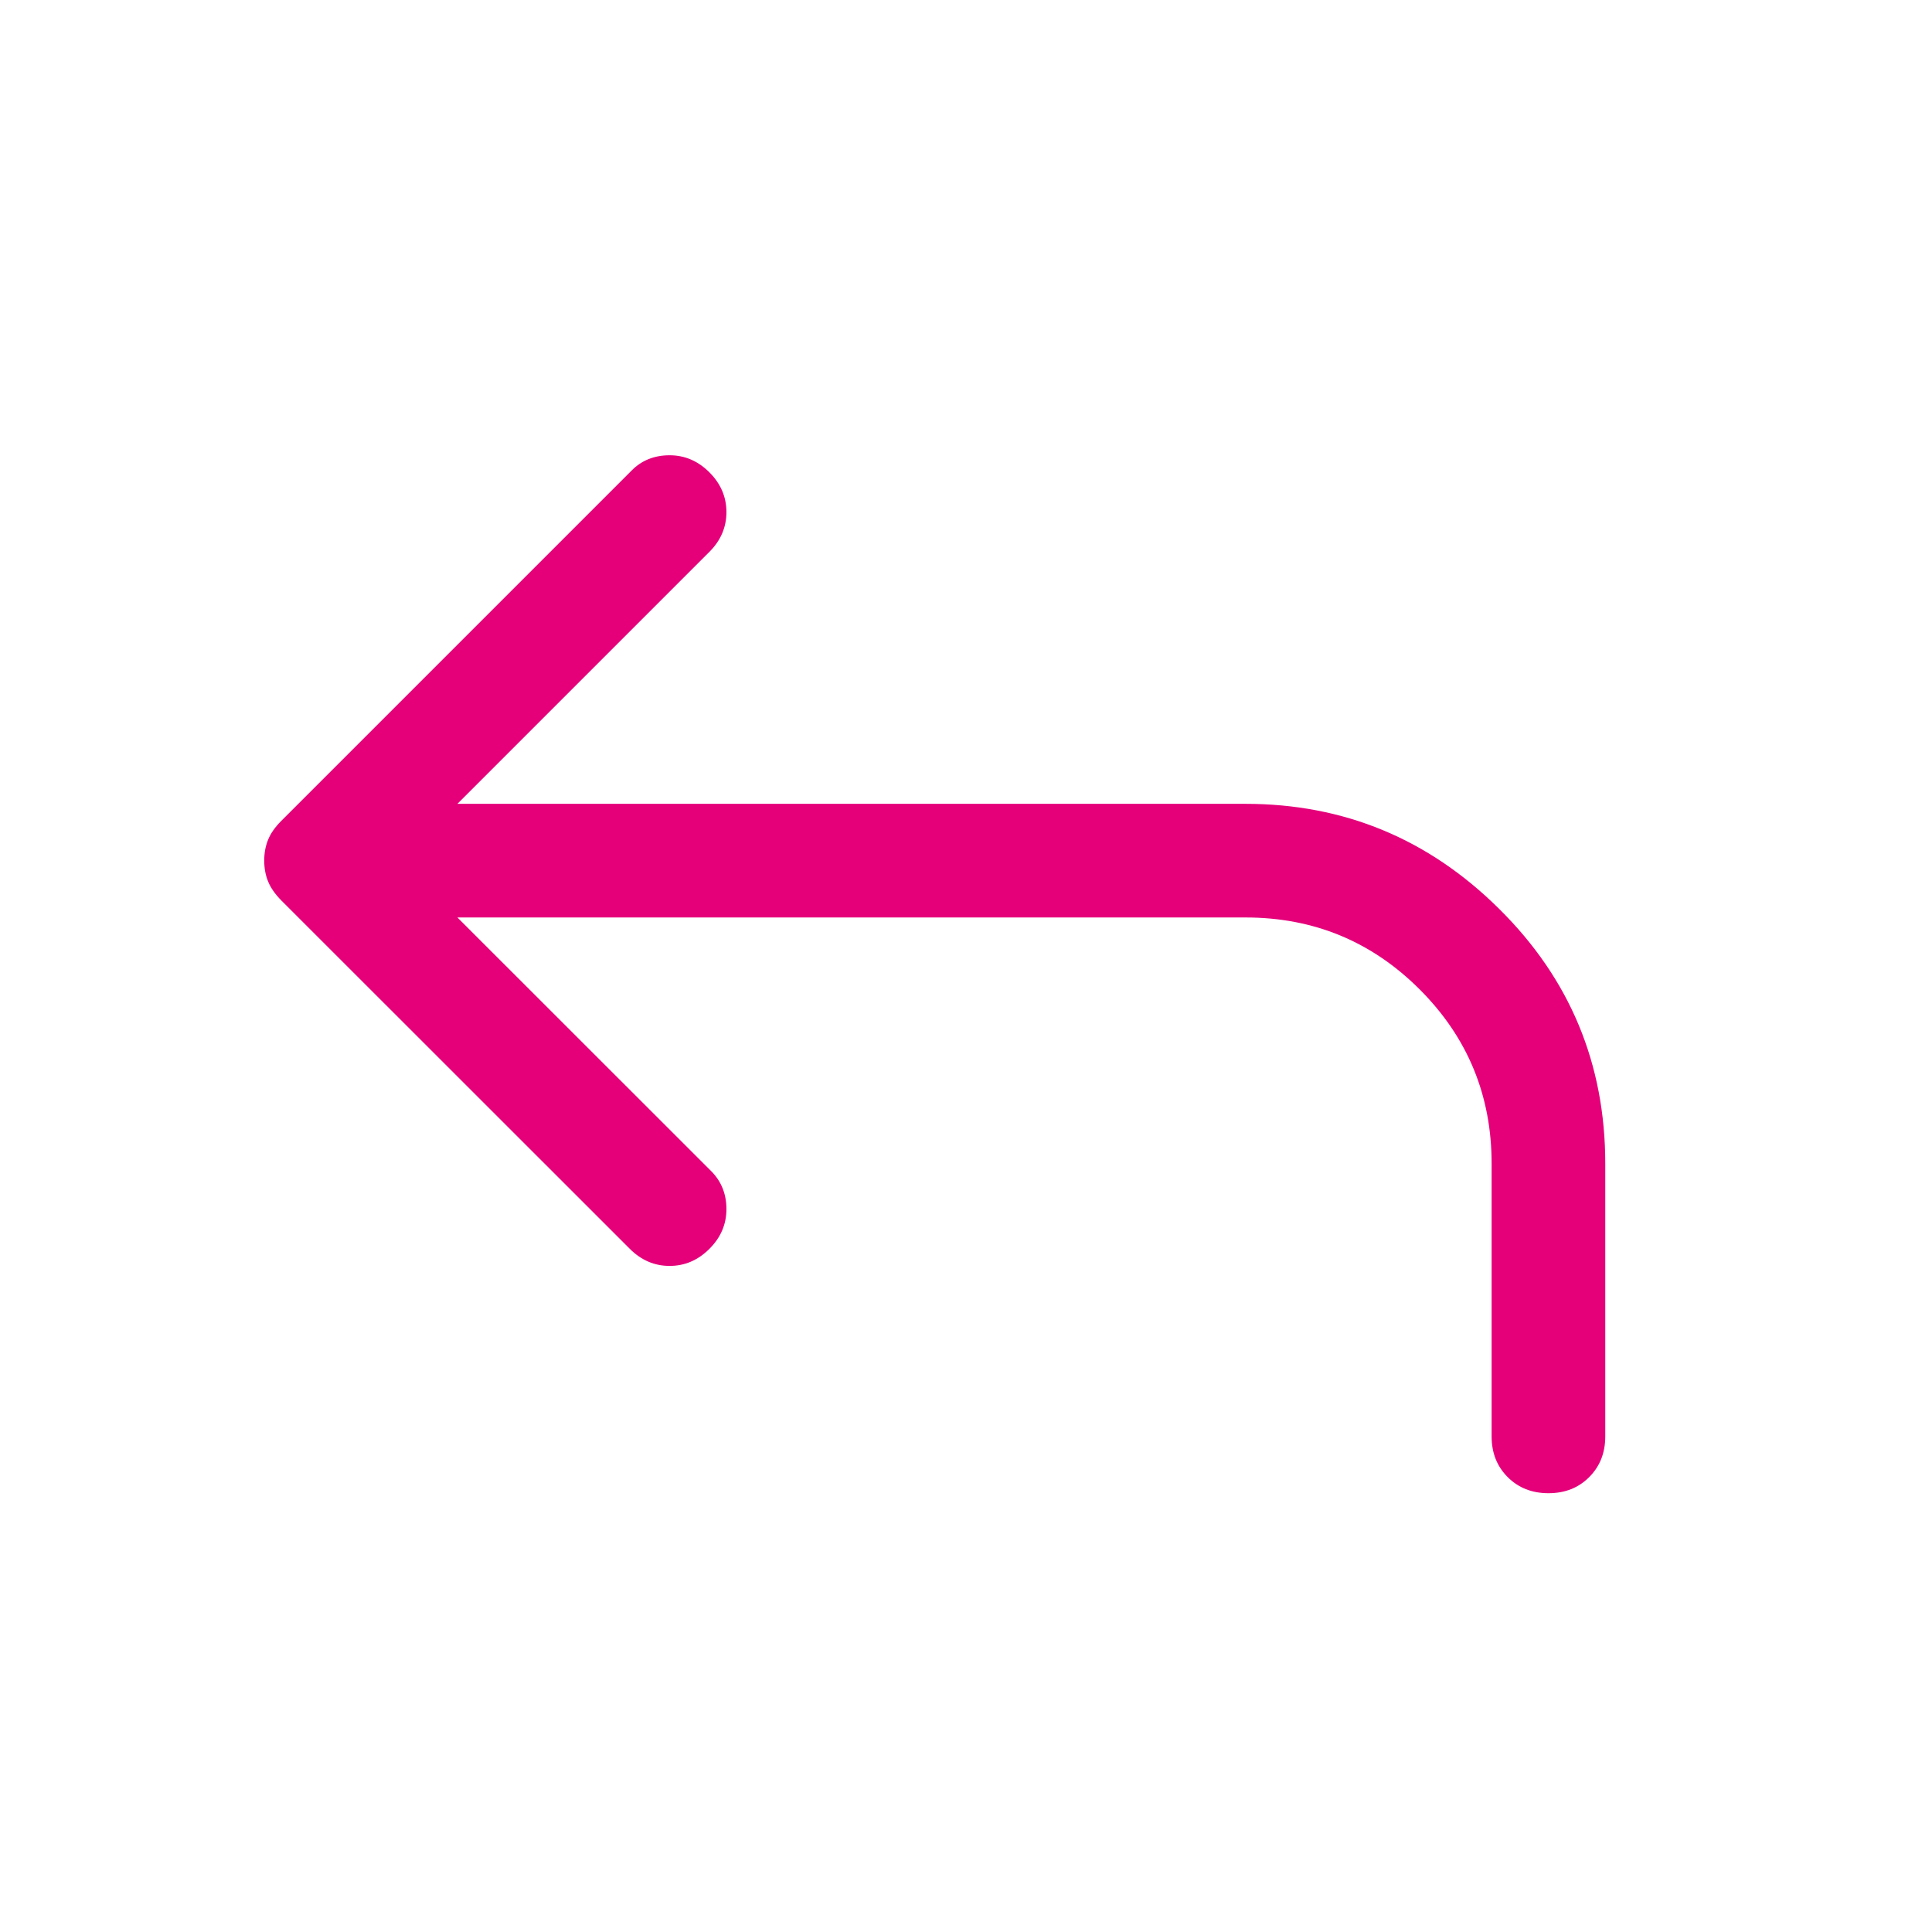
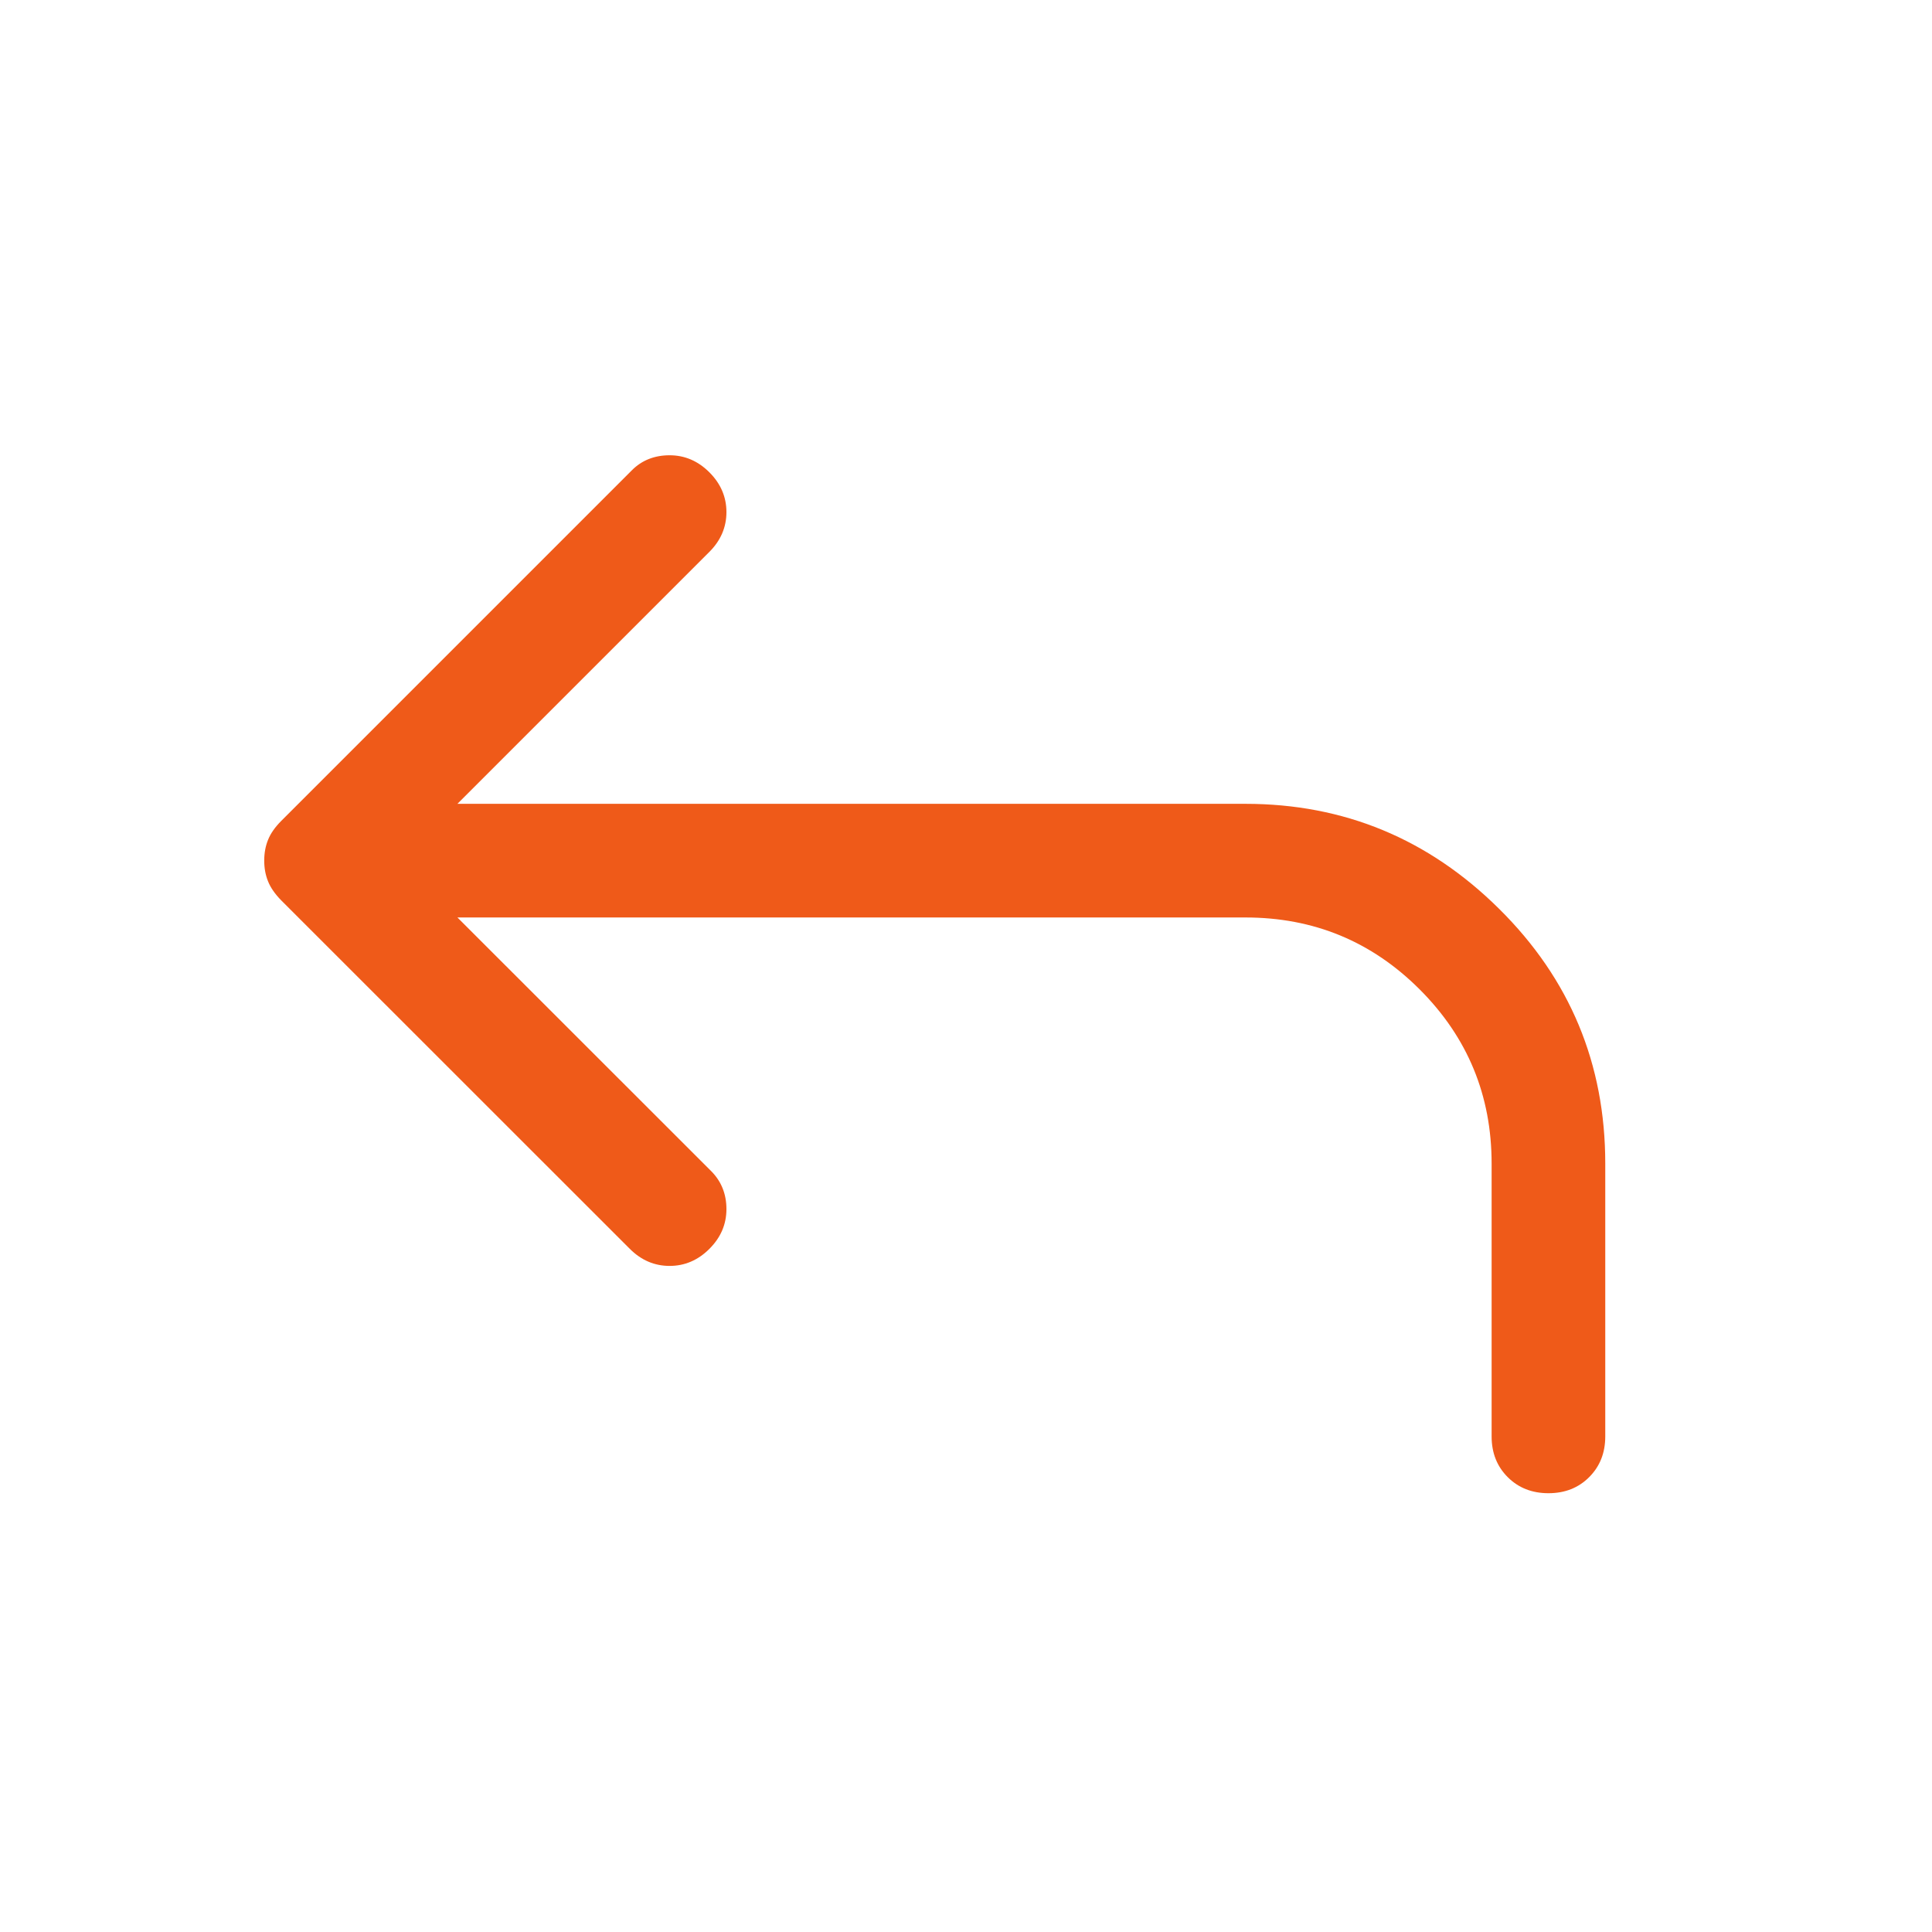
<svg xmlns="http://www.w3.org/2000/svg" width="17" height="17" viewBox="0 0 17 17" fill="none">
-   <path d="M13.625 13.139C13.481 13.139 13.361 13.092 13.267 12.998C13.172 12.903 13.125 12.784 13.125 12.639V10.239C13.125 9.639 12.914 9.128 12.492 8.706C12.07 8.284 11.559 8.073 10.959 8.073H4.025L6.259 10.306C6.347 10.395 6.392 10.506 6.392 10.639C6.392 10.773 6.342 10.889 6.242 10.989C6.142 11.089 6.025 11.139 5.892 11.139C5.759 11.139 5.642 11.089 5.542 10.989L2.475 7.923C2.42 7.867 2.381 7.811 2.359 7.756C2.336 7.7 2.325 7.639 2.325 7.573C2.325 7.506 2.336 7.445 2.359 7.389C2.381 7.334 2.42 7.278 2.475 7.223L5.559 4.139C5.647 4.05 5.759 4.006 5.892 4.006C6.025 4.006 6.142 4.056 6.242 4.156C6.342 4.256 6.392 4.373 6.392 4.506C6.392 4.639 6.342 4.756 6.242 4.856L4.025 7.073H10.959C11.825 7.073 12.57 7.381 13.192 7.998C13.814 8.614 14.125 9.361 14.125 10.239V12.639C14.125 12.784 14.078 12.903 13.983 12.998C13.889 13.092 13.77 13.139 13.625 13.139Z" fill="#E5007A" />
+   <path d="M13.625 13.139C13.481 13.139 13.361 13.092 13.267 12.998C13.172 12.903 13.125 12.784 13.125 12.639V10.239C13.125 9.639 12.914 9.128 12.492 8.706C12.07 8.284 11.559 8.073 10.959 8.073H4.025L6.259 10.306C6.347 10.395 6.392 10.506 6.392 10.639C6.392 10.773 6.342 10.889 6.242 10.989C6.142 11.089 6.025 11.139 5.892 11.139C5.759 11.139 5.642 11.089 5.542 10.989L2.475 7.923C2.42 7.867 2.381 7.811 2.359 7.756C2.336 7.7 2.325 7.639 2.325 7.573C2.325 7.506 2.336 7.445 2.359 7.389C2.381 7.334 2.42 7.278 2.475 7.223L5.559 4.139C5.647 4.05 5.759 4.006 5.892 4.006C6.025 4.006 6.142 4.056 6.242 4.156C6.342 4.256 6.392 4.373 6.392 4.506C6.392 4.639 6.342 4.756 6.242 4.856L4.025 7.073H10.959C11.825 7.073 12.57 7.381 13.192 7.998C13.814 8.614 14.125 9.361 14.125 10.239V12.639C14.125 12.784 14.078 12.903 13.983 12.998C13.889 13.092 13.77 13.139 13.625 13.139Z" fill="#ef5a19" />
</svg>
